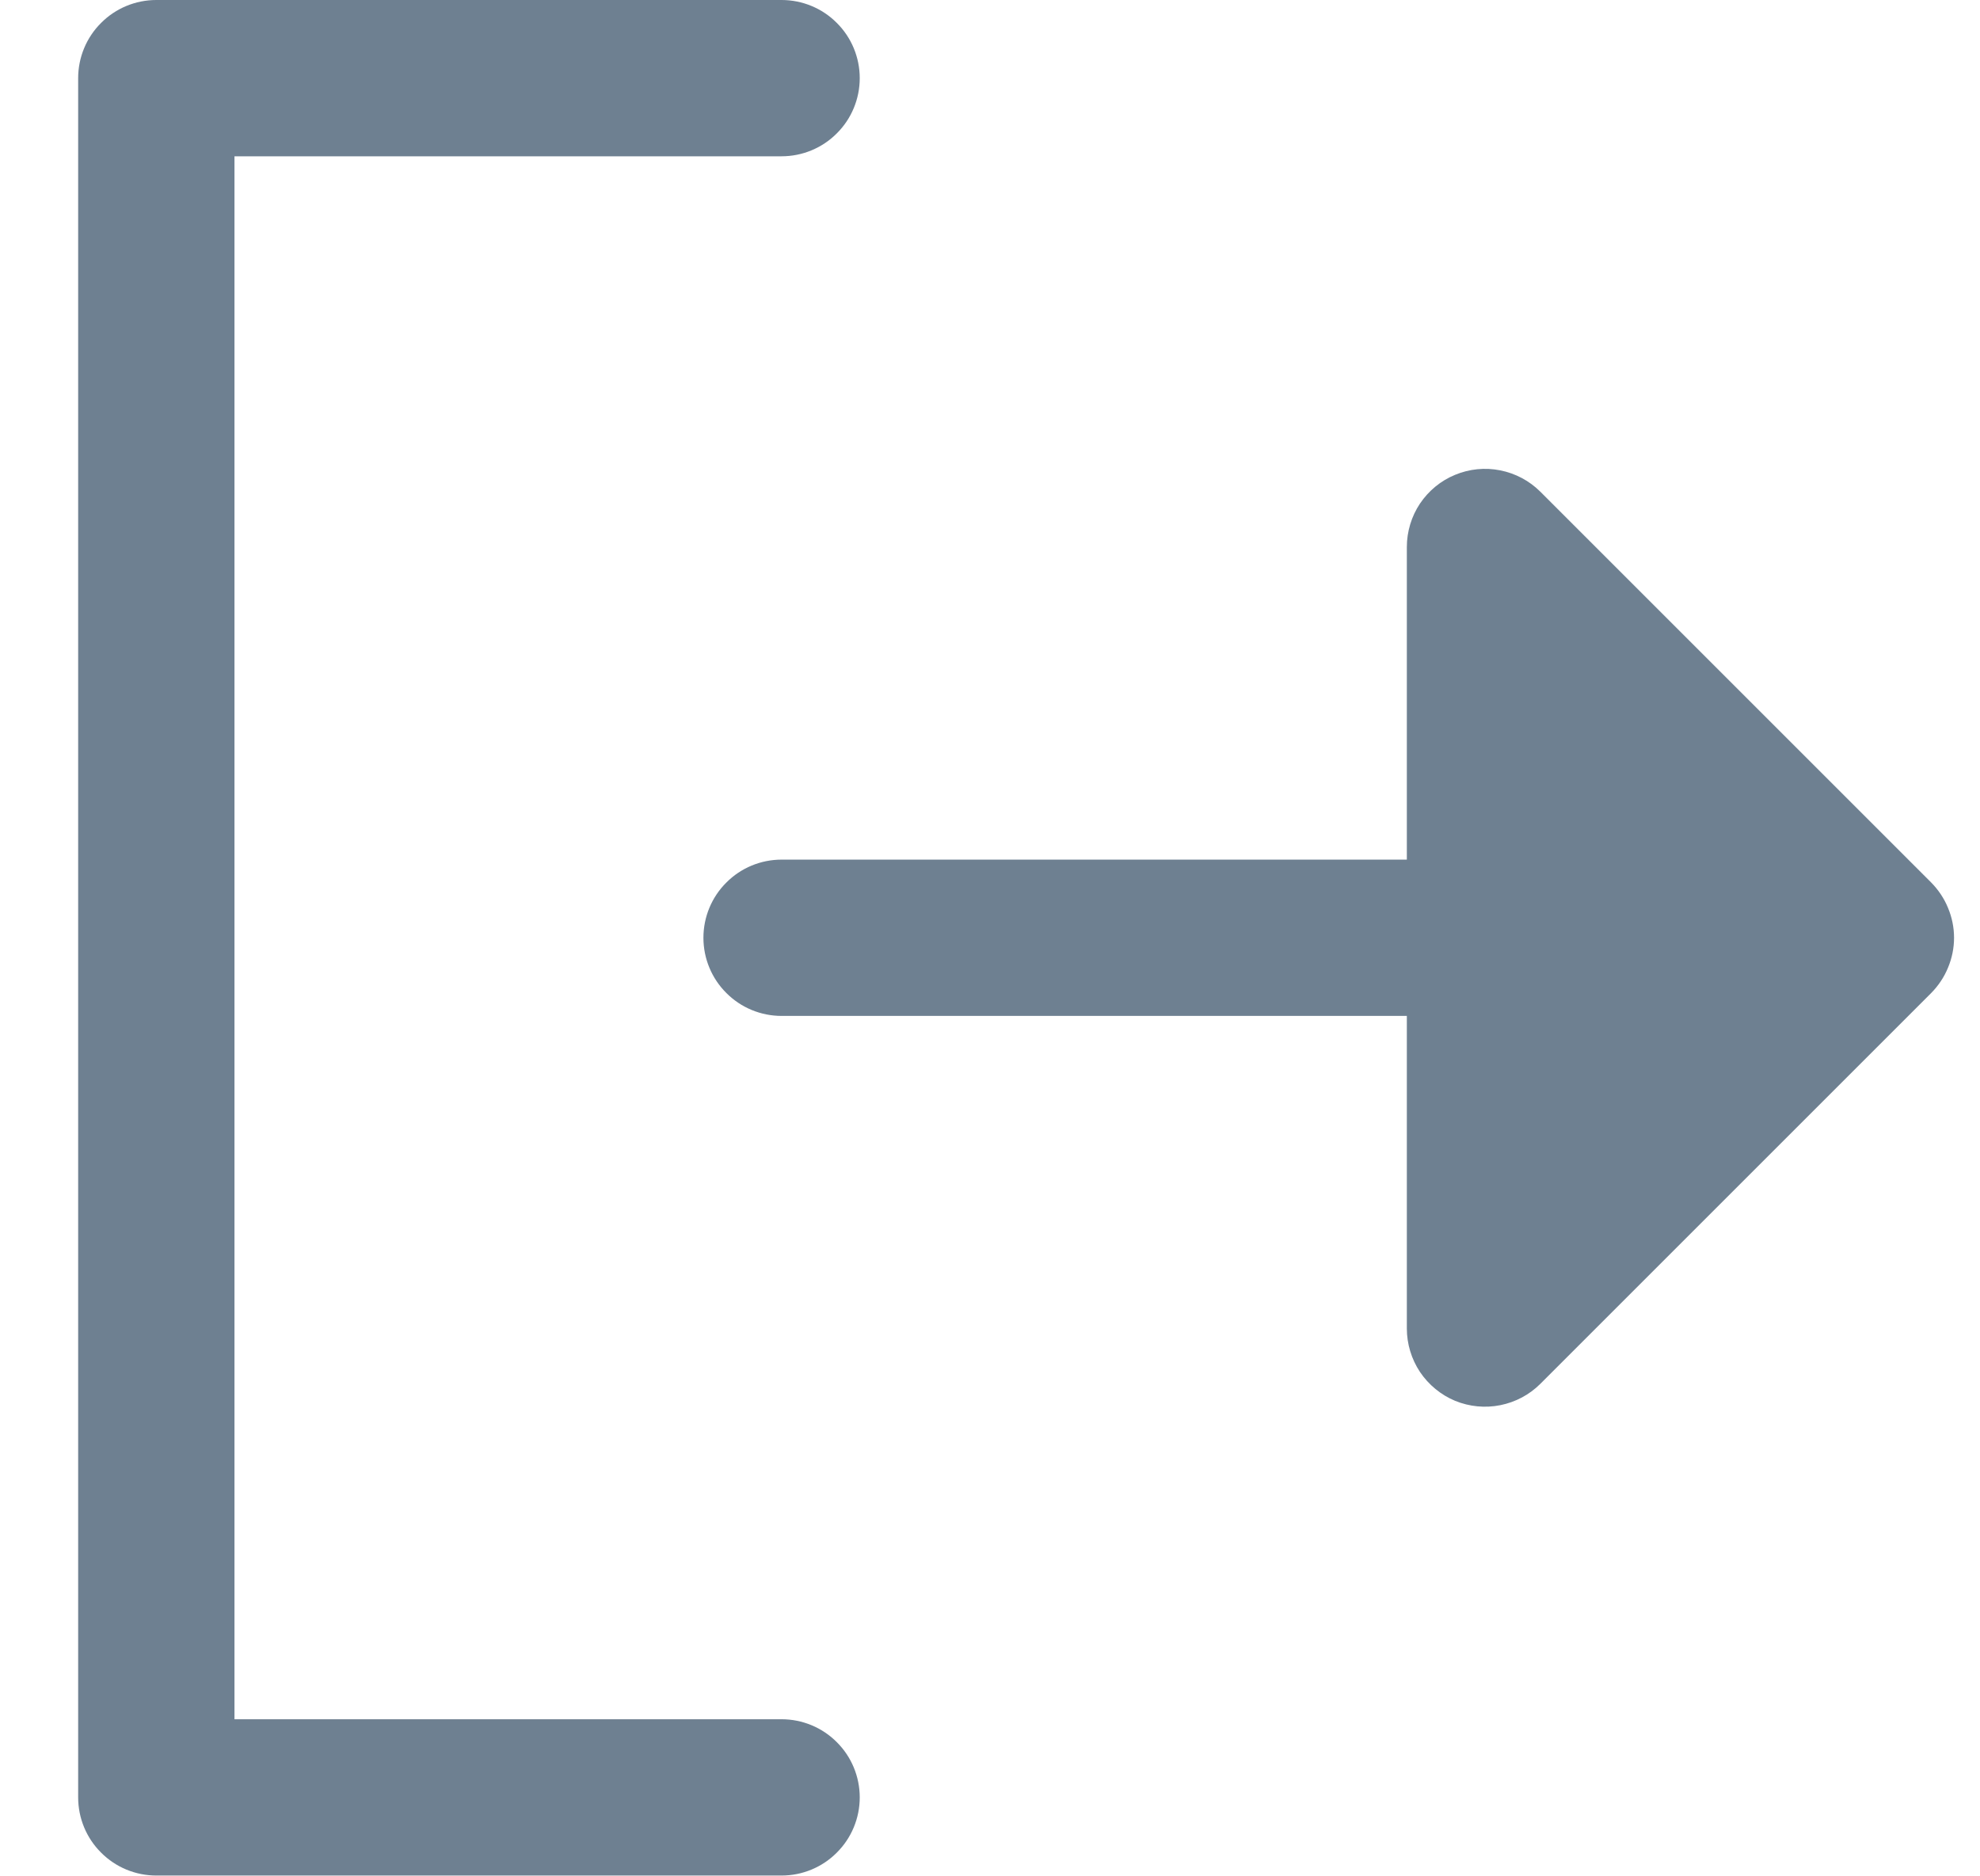
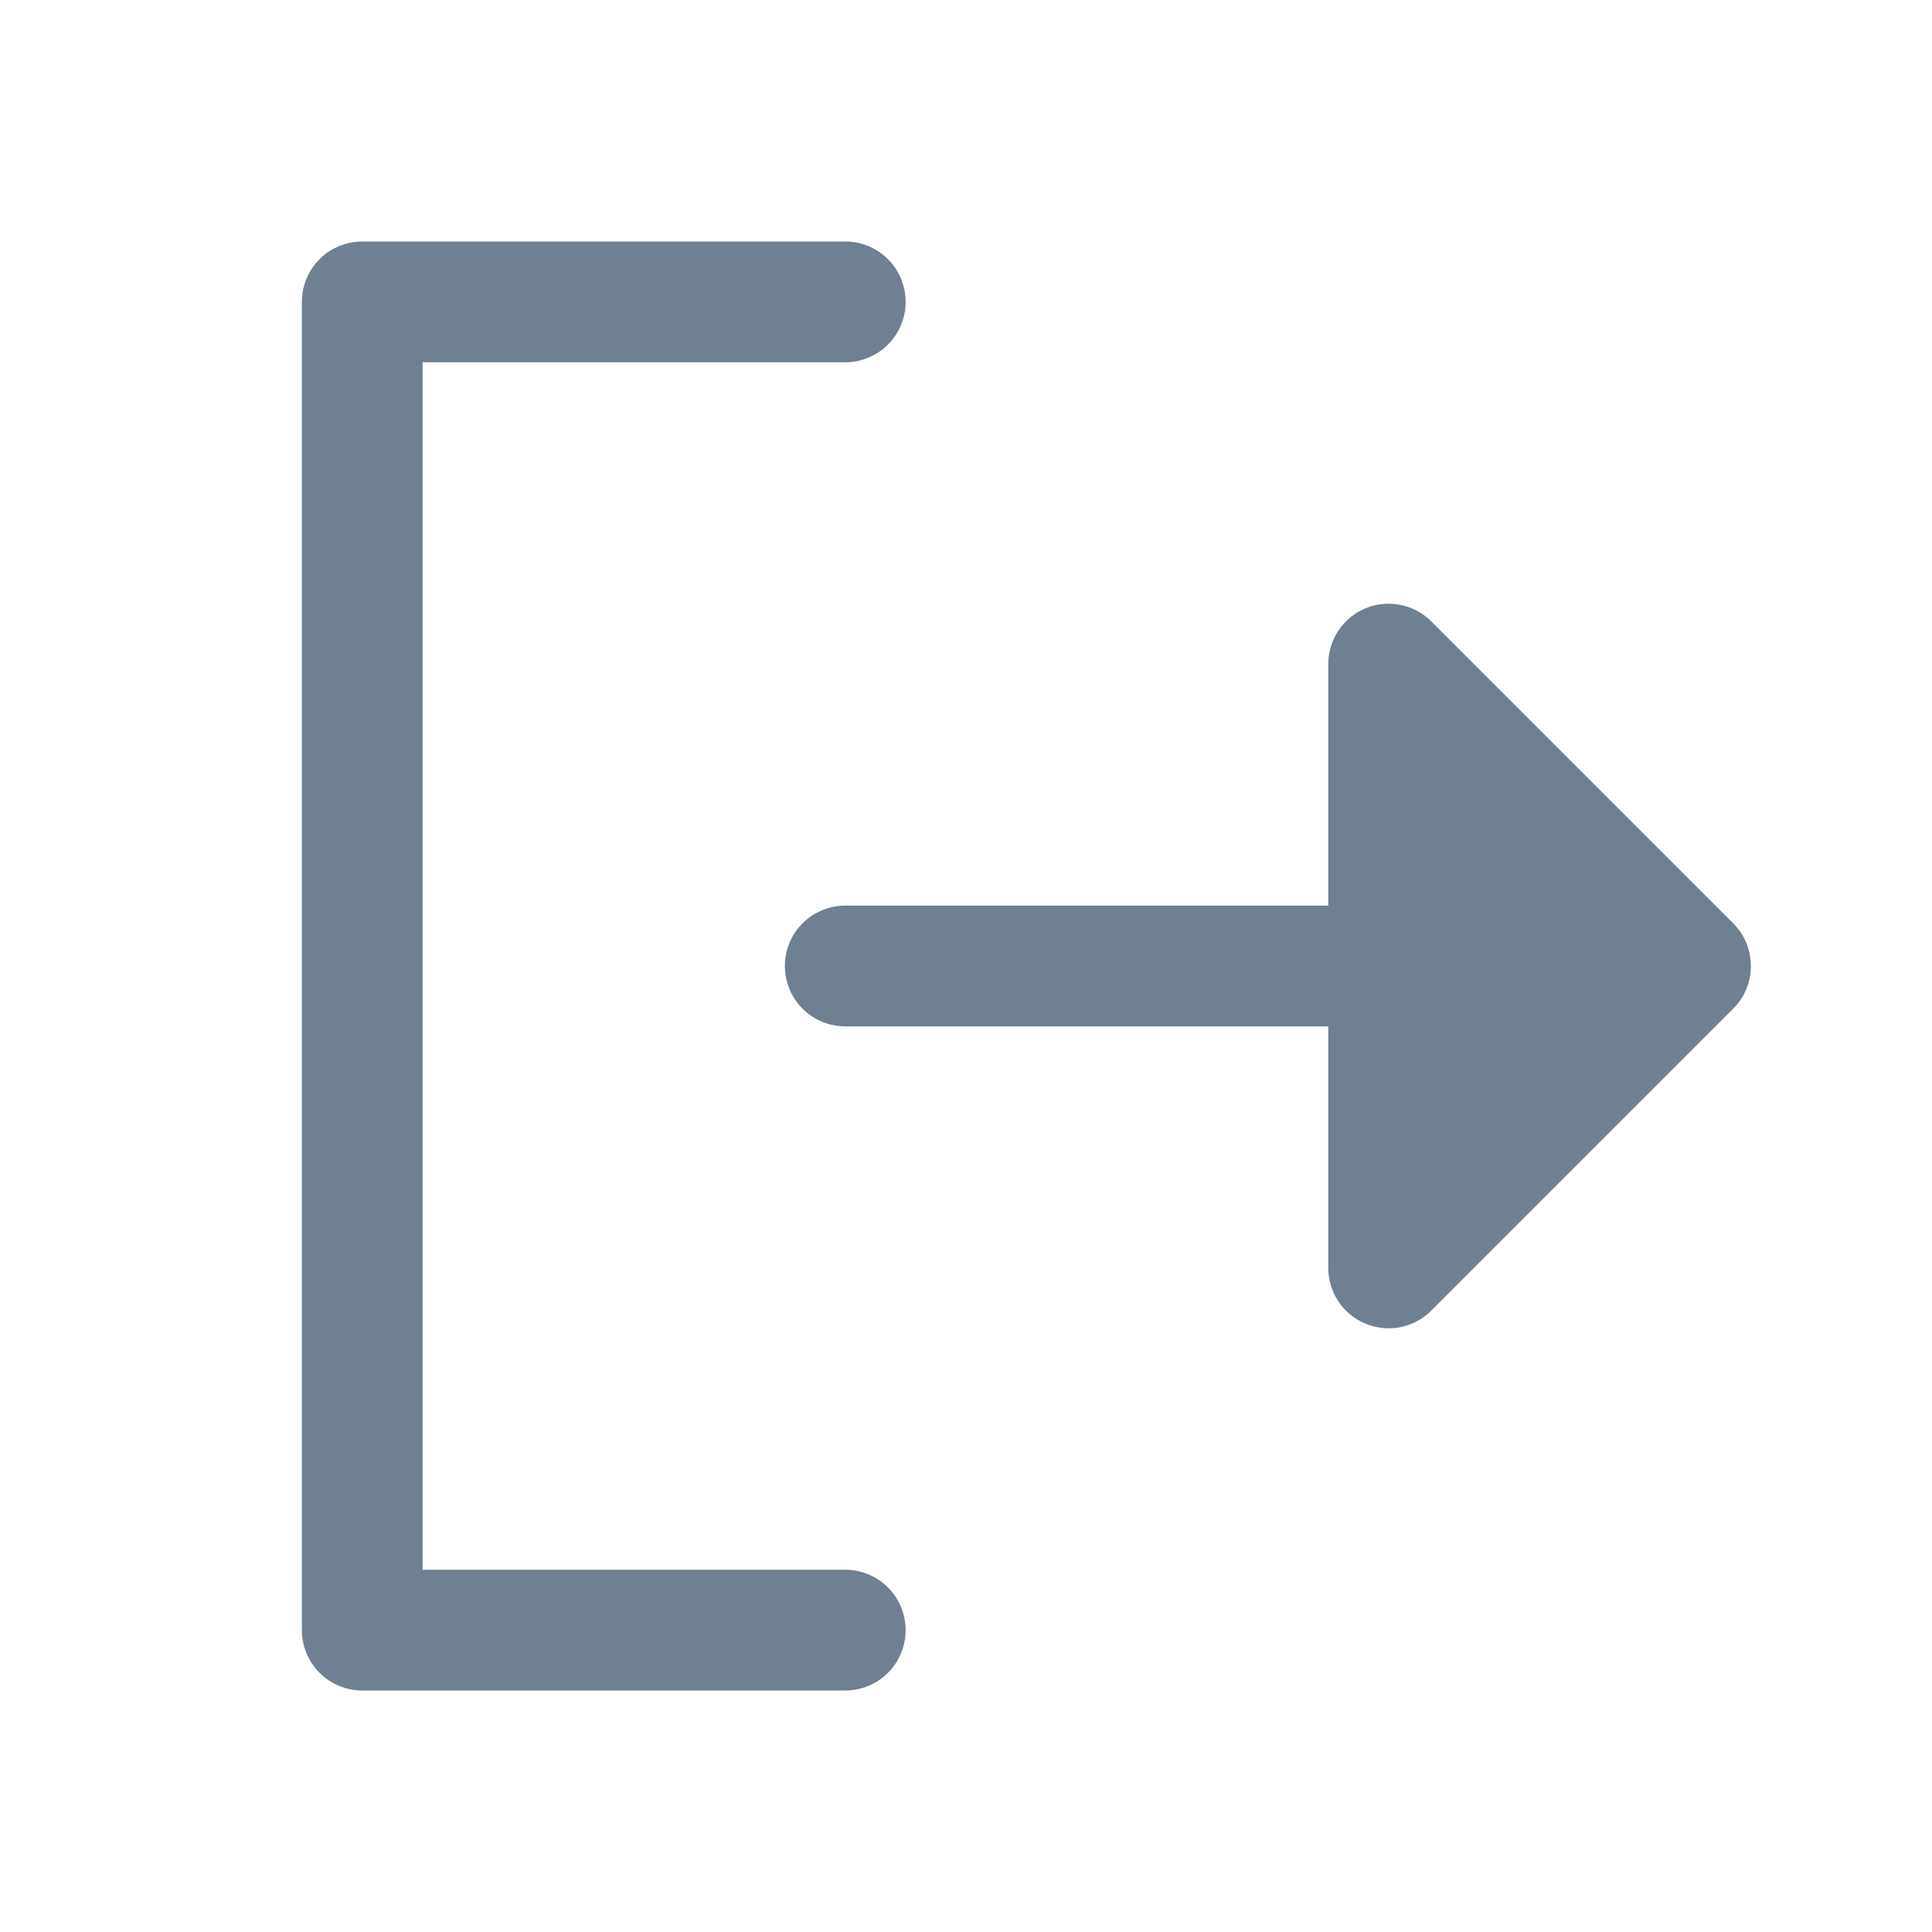
- <svg xmlns="http://www.w3.org/2000/svg" width="19" height="18" viewBox="0 0 19 18" fill="none">
-   <path d="M8.25 17.25C8.25 17.449 8.171 17.64 8.03 17.78C7.89 17.921 7.699 18 7.5 18H1.5C1.301 18 1.11 17.921 0.97 17.78C0.829 17.64 0.75 17.449 0.75 17.25V0.75C0.75 0.551 0.829 0.36 0.97 0.22C1.11 0.079 1.301 0 1.5 0H7.5C7.699 0 7.89 0.079 8.03 0.22C8.171 0.36 8.25 0.551 8.25 0.75C8.25 0.949 8.171 1.14 8.03 1.28C7.89 1.421 7.699 1.5 7.5 1.5H2.25V16.5H7.5C7.699 16.5 7.89 16.579 8.03 16.72C8.171 16.86 8.25 17.051 8.25 17.25ZM18.531 8.469L14.781 4.719C14.676 4.614 14.542 4.543 14.396 4.514C14.251 4.485 14.1 4.5 13.963 4.557C13.826 4.613 13.709 4.71 13.626 4.833C13.544 4.956 13.5 5.102 13.5 5.25V8.25H7.5C7.301 8.25 7.11 8.329 6.97 8.47C6.829 8.61 6.75 8.801 6.75 9C6.75 9.199 6.829 9.39 6.97 9.53C7.11 9.671 7.301 9.75 7.5 9.75H13.5V12.75C13.5 12.898 13.544 13.043 13.626 13.167C13.709 13.29 13.826 13.387 13.963 13.444C14.1 13.5 14.251 13.515 14.396 13.486C14.542 13.457 14.676 13.386 14.781 13.281L18.531 9.531C18.6 9.461 18.656 9.378 18.693 9.287C18.731 9.196 18.751 9.099 18.751 9C18.751 8.901 18.731 8.804 18.693 8.713C18.656 8.622 18.6 8.539 18.531 8.469Z" fill="#6E8091" />
+ <svg xmlns="http://www.w3.org/2000/svg" width="20" height="20" viewBox="0 0 20 20" fill="none">
+   <path d="M9.375 16.875C9.375 17.041 9.309 17.2 9.192 17.317C9.075 17.434 8.916 17.5 8.75 17.5H3.75C3.584 17.5 3.425 17.434 3.308 17.317C3.191 17.2 3.125 17.041 3.125 16.875V3.125C3.125 2.959 3.191 2.8 3.308 2.683C3.425 2.566 3.584 2.5 3.75 2.5H8.75C8.916 2.5 9.075 2.566 9.192 2.683C9.309 2.8 9.375 2.959 9.375 3.125C9.375 3.291 9.309 3.45 9.192 3.567C9.075 3.684 8.916 3.75 8.75 3.75H4.375V16.25H8.75C8.916 16.25 9.075 16.316 9.192 16.433C9.309 16.55 9.375 16.709 9.375 16.875ZM17.942 9.558L14.817 6.433C14.73 6.345 14.618 6.286 14.497 6.262C14.376 6.237 14.25 6.25 14.136 6.297C14.021 6.344 13.924 6.425 13.855 6.528C13.787 6.63 13.75 6.751 13.75 6.875V9.375H8.75C8.584 9.375 8.425 9.441 8.308 9.558C8.191 9.675 8.125 9.834 8.125 10C8.125 10.166 8.191 10.325 8.308 10.442C8.425 10.559 8.584 10.625 8.75 10.625H13.75V13.125C13.75 13.249 13.787 13.37 13.855 13.473C13.924 13.575 14.021 13.655 14.136 13.703C14.25 13.75 14.376 13.763 14.497 13.739C14.618 13.714 14.73 13.655 14.817 13.567L17.942 10.442C18 10.384 18.046 10.315 18.078 10.239C18.109 10.164 18.125 10.082 18.125 10C18.125 9.918 18.109 9.837 18.078 9.761C18.046 9.685 18 9.616 17.942 9.558Z" fill="#6E8091" />
</svg>
